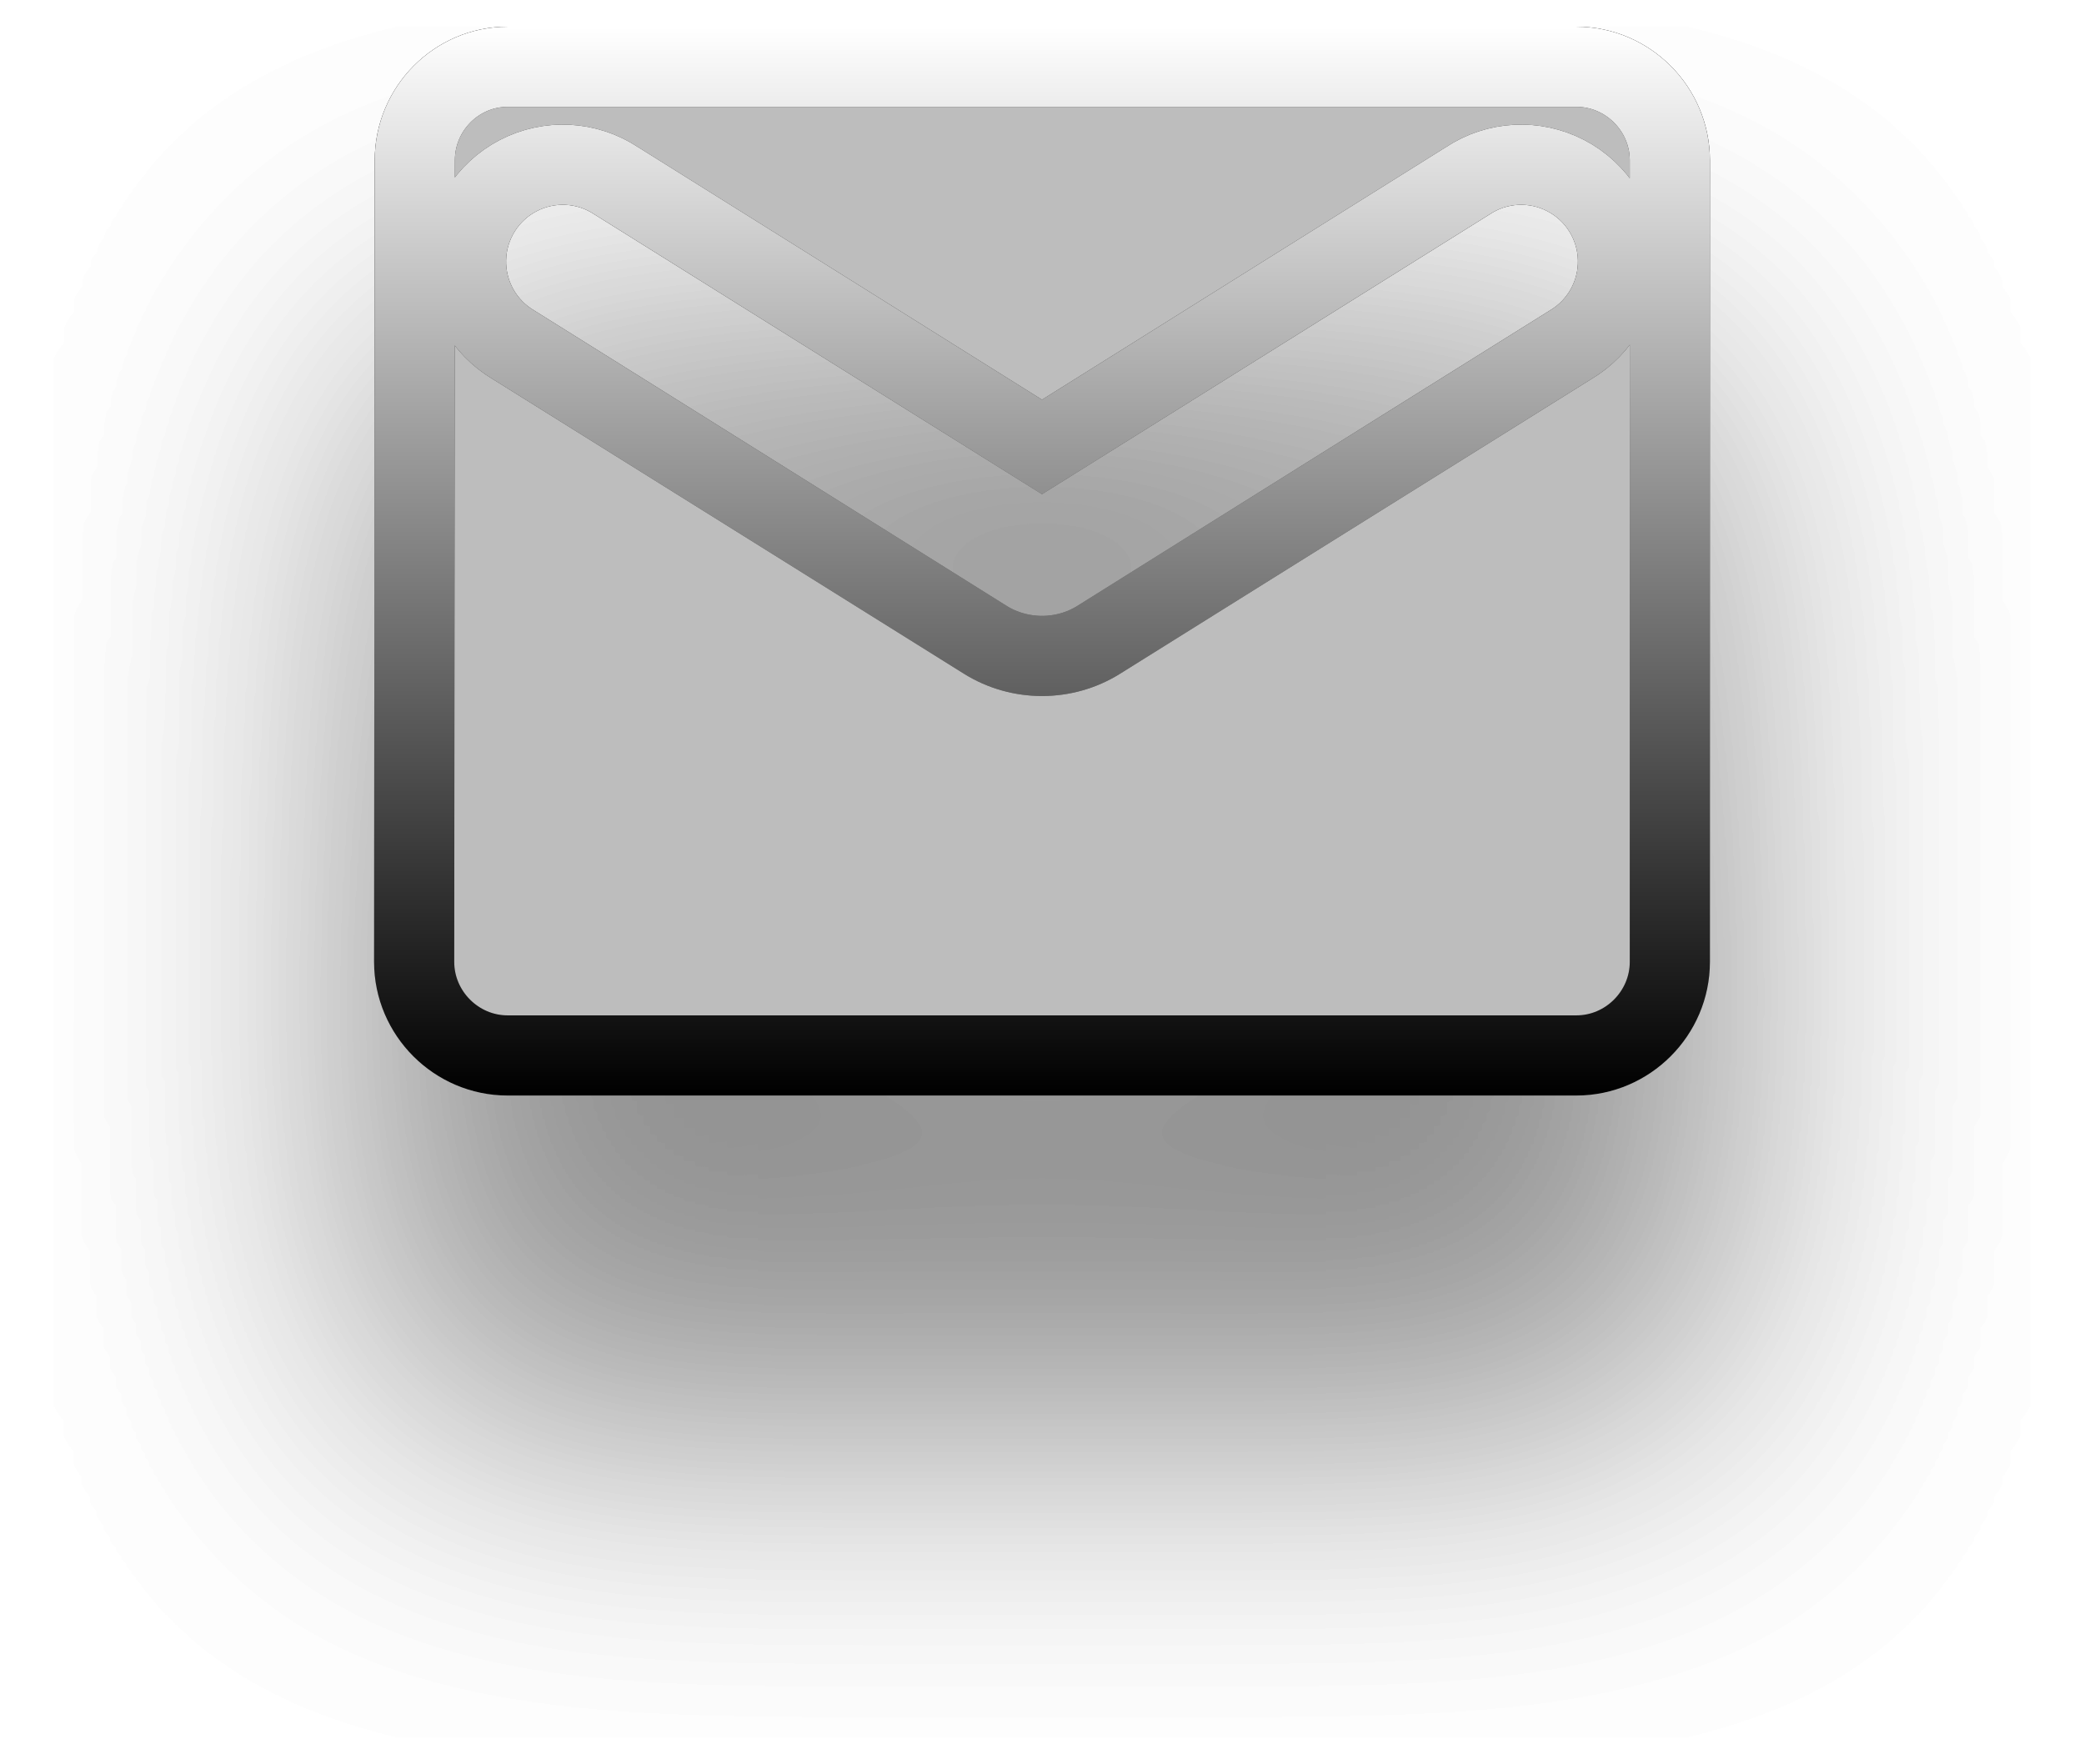
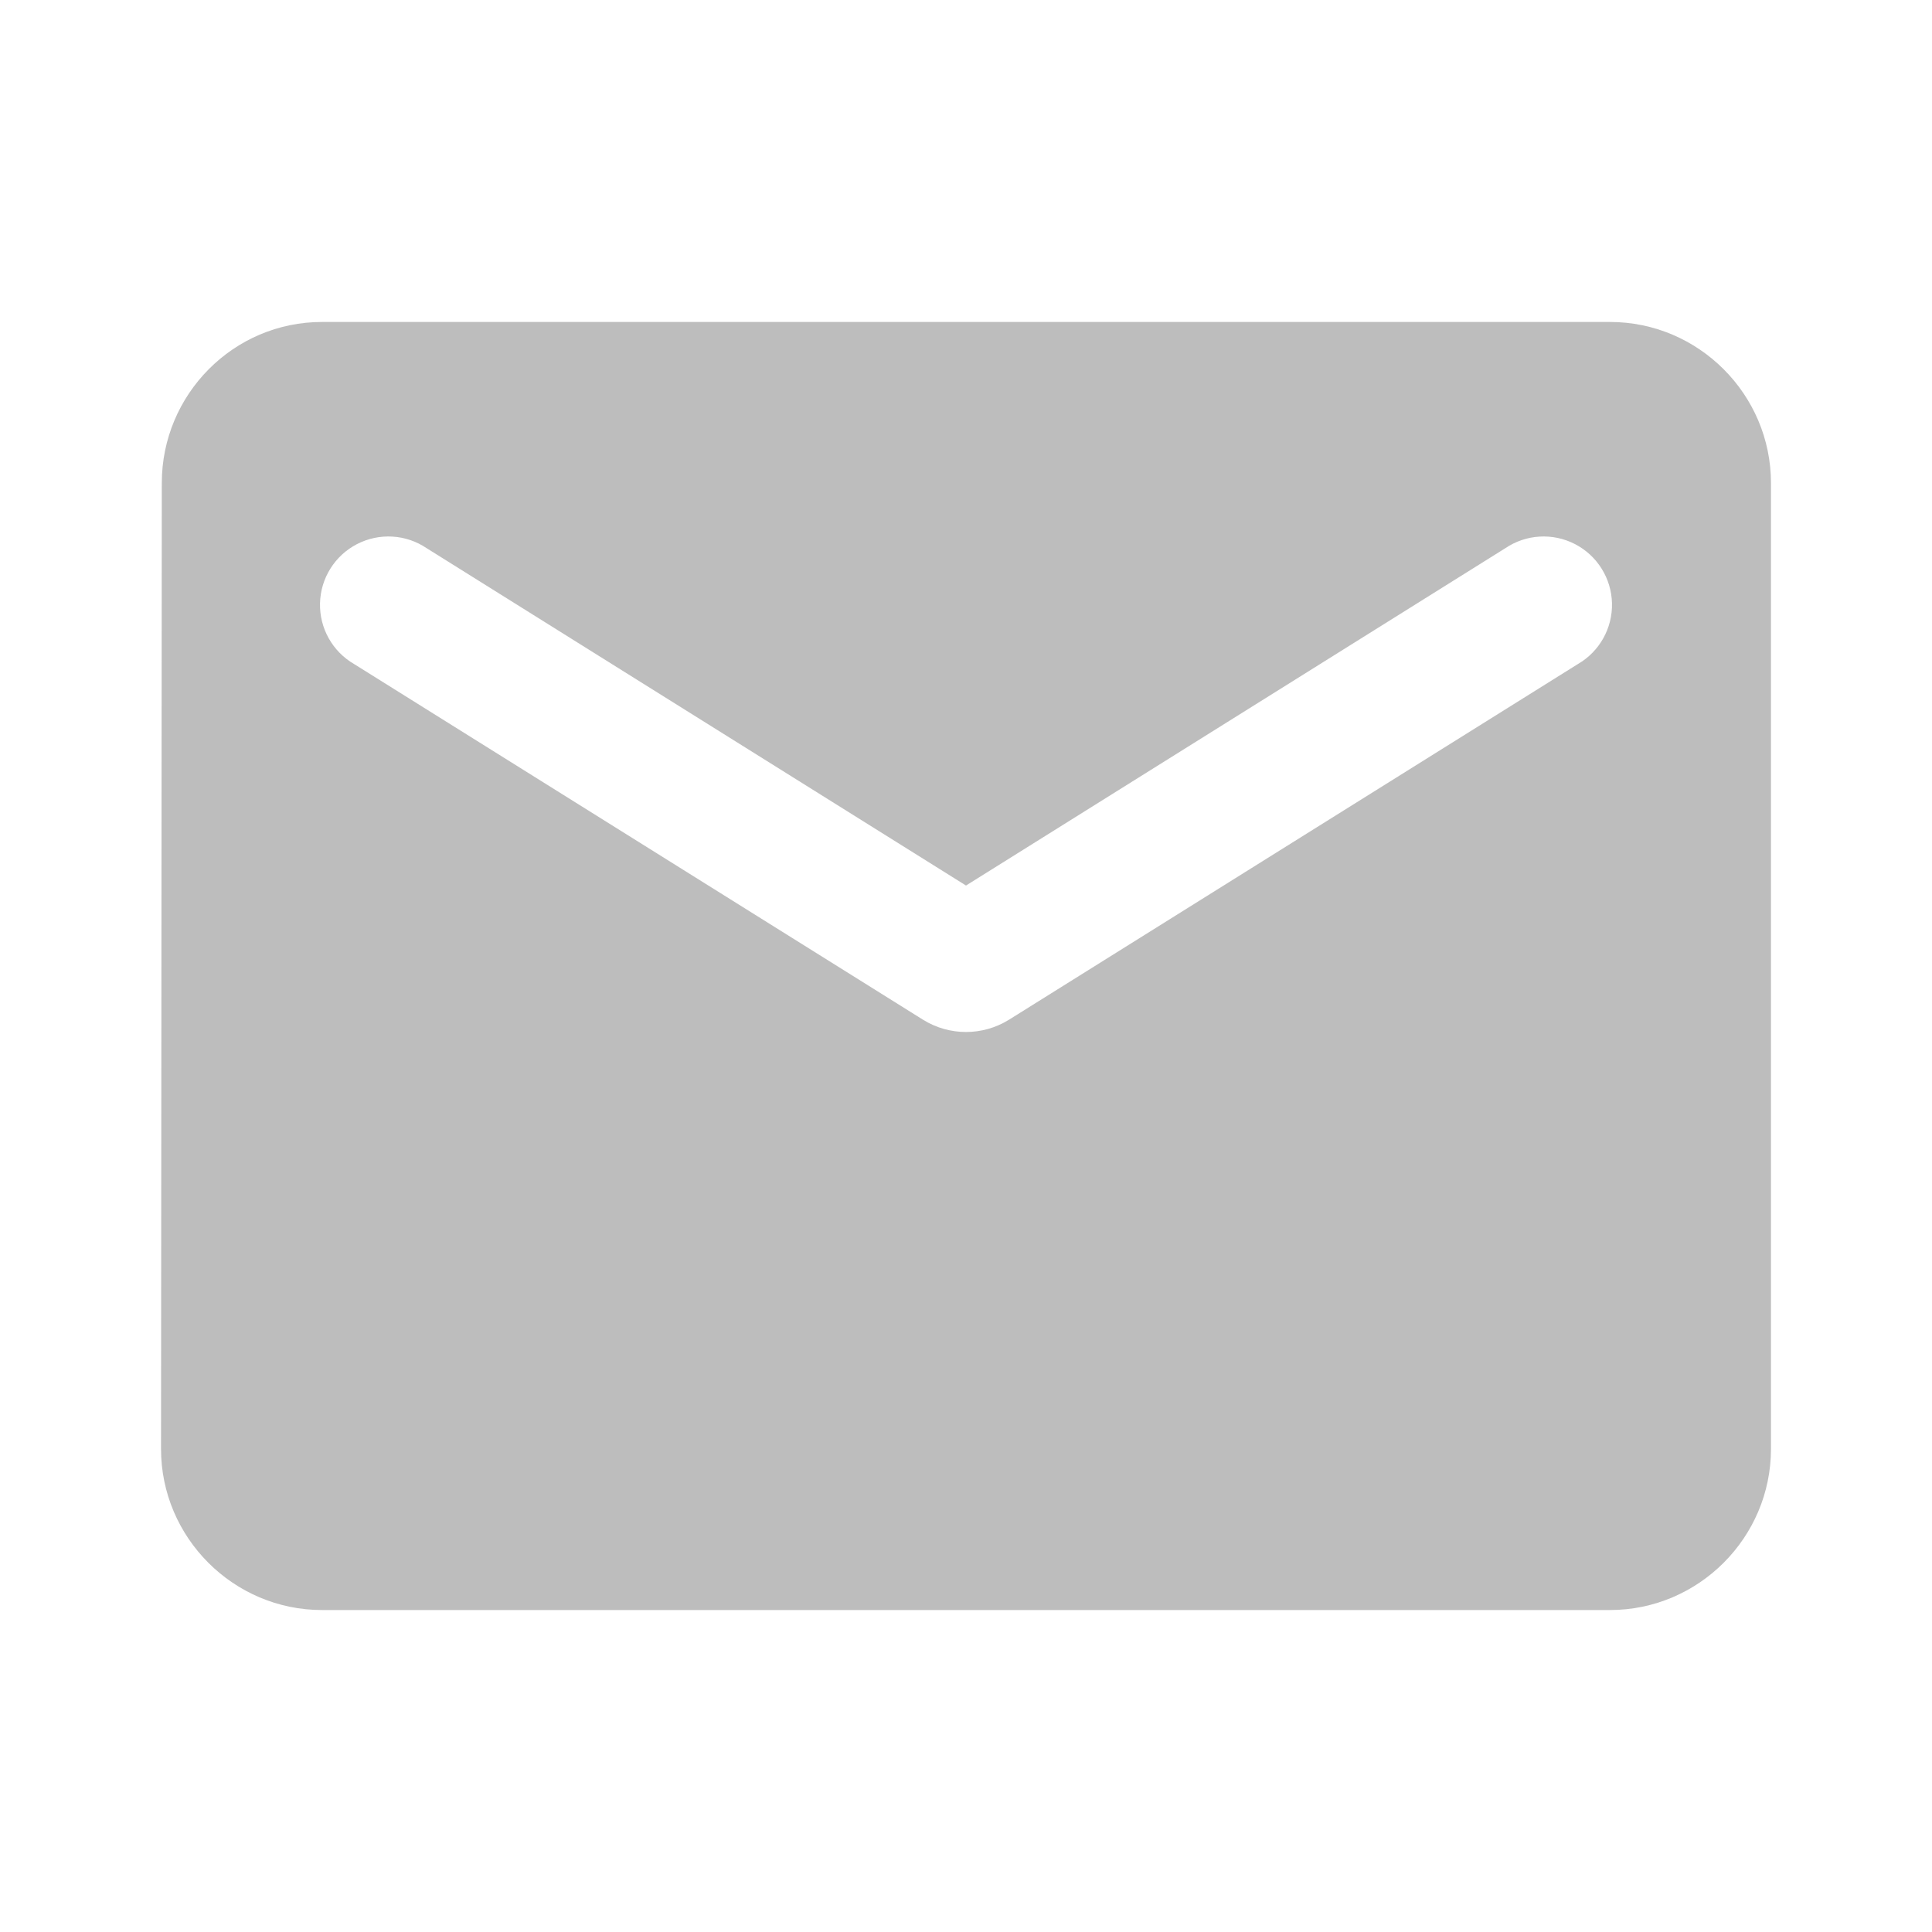
- <svg xmlns="http://www.w3.org/2000/svg" width="26" height="22" fill="none">
-   <g filter="url(#prefix__filter0_dd)">
-     <path d="M19.667.333H6.333c-.916 0-1.658.75-1.658 1.667l-.008 10c0 .917.75 1.667 1.666 1.667h13.334c.916 0 1.666-.75 1.666-1.667V2c0-.917-.75-1.667-1.666-1.667zm-.334 3.542l-5.891 3.683a.843.843 0 01-.884 0L6.667 3.875a.708.708 0 11.75-1.2L13 6.167l5.583-3.492a.708.708 0 11.75 1.2z" fill="#BDBDBD" />
-     <path d="M5.175 2v0c0-.644.521-1.167 1.158-1.167h13.334c.64 0 1.166.526 1.166 1.167v10c0 .64-.526 1.167-1.166 1.167H6.333c-.64 0-1.166-.527-1.166-1.167 0 0 0 0 0 0l.008-10zm8.532 5.982h0l5.883-3.678a1.208 1.208 0 10-1.28-2.048L13 5.576l-5.31-3.32a1.208 1.208 0 10-1.28 2.048l5.883 3.678h0c.43.268.985.268 1.414 0z" stroke="#000" />
-     <path d="M5.175 2v0c0-.644.521-1.167 1.158-1.167h13.334c.64 0 1.166.526 1.166 1.167v10c0 .64-.526 1.167-1.166 1.167H6.333c-.64 0-1.166-.527-1.166-1.167 0 0 0 0 0 0l.008-10zm8.532 5.982h0l5.883-3.678a1.208 1.208 0 10-1.28-2.048L13 5.576l-5.31-3.32a1.208 1.208 0 10-1.28 2.048l5.883 3.678h0c.43.268.985.268 1.414 0z" stroke="url(#prefix__paint0_linear)" />
-   </g>
-   <defs>
-     <linearGradient id="prefix__paint0_linear" x1="13" y1=".333" x2="13" y2="13.667" gradientUnits="userSpaceOnUse">
-       <stop stop-color="#fff" />
-       <stop offset="1" stop-color="#fff" stop-opacity="0" />
-     </linearGradient>
-     <filter id="prefix__filter0_dd" x=".667" y=".333" width="24.667" height="21.333" filterUnits="userSpaceOnUse" color-interpolation-filters="sRGB">
-       <feFlood flood-opacity="0" result="BackgroundImageFix" />
-       <feColorMatrix in="SourceAlpha" values="0 0 0 0 0 0 0 0 0 0 0 0 0 0 0 0 0 0 127 0" />
-       <feOffset dy="4" />
-       <feGaussianBlur stdDeviation="2" />
-       <feColorMatrix values="0 0 0 0 0 0 0 0 0 0 0 0 0 0 0 0 0 0 0.25 0" />
-       <feBlend in2="BackgroundImageFix" result="effect1_dropShadow" />
-       <feColorMatrix in="SourceAlpha" values="0 0 0 0 0 0 0 0 0 0 0 0 0 0 0 0 0 0 127 0" />
-       <feOffset dy="4" />
-       <feGaussianBlur stdDeviation="2" />
-       <feColorMatrix values="0 0 0 0 0 0 0 0 0 0 0 0 0 0 0 0 0 0 0.25 0" />
-       <feBlend in2="effect1_dropShadow" result="effect2_dropShadow" />
-       <feBlend in="SourceGraphic" in2="effect2_dropShadow" result="shape" />
-     </filter>
-   </defs>
+ <svg xmlns="http://www.w3.org/2000/svg" width="20" height="20" fill="none">
+   <path d="M16.667 3.333H3.333c-.916 0-1.658.75-1.658 1.667l-.008 10c0 .917.75 1.667 1.666 1.667h13.334c.916 0 1.666-.75 1.666-1.667V5c0-.917-.75-1.667-1.666-1.667zm-.334 3.542l-5.891 3.683a.843.843 0 01-.884 0L3.667 6.875a.708.708 0 11.75-1.2L10 9.167l5.583-3.492a.708.708 0 11.75 1.2z" fill="#BDBDBD" />
</svg>
